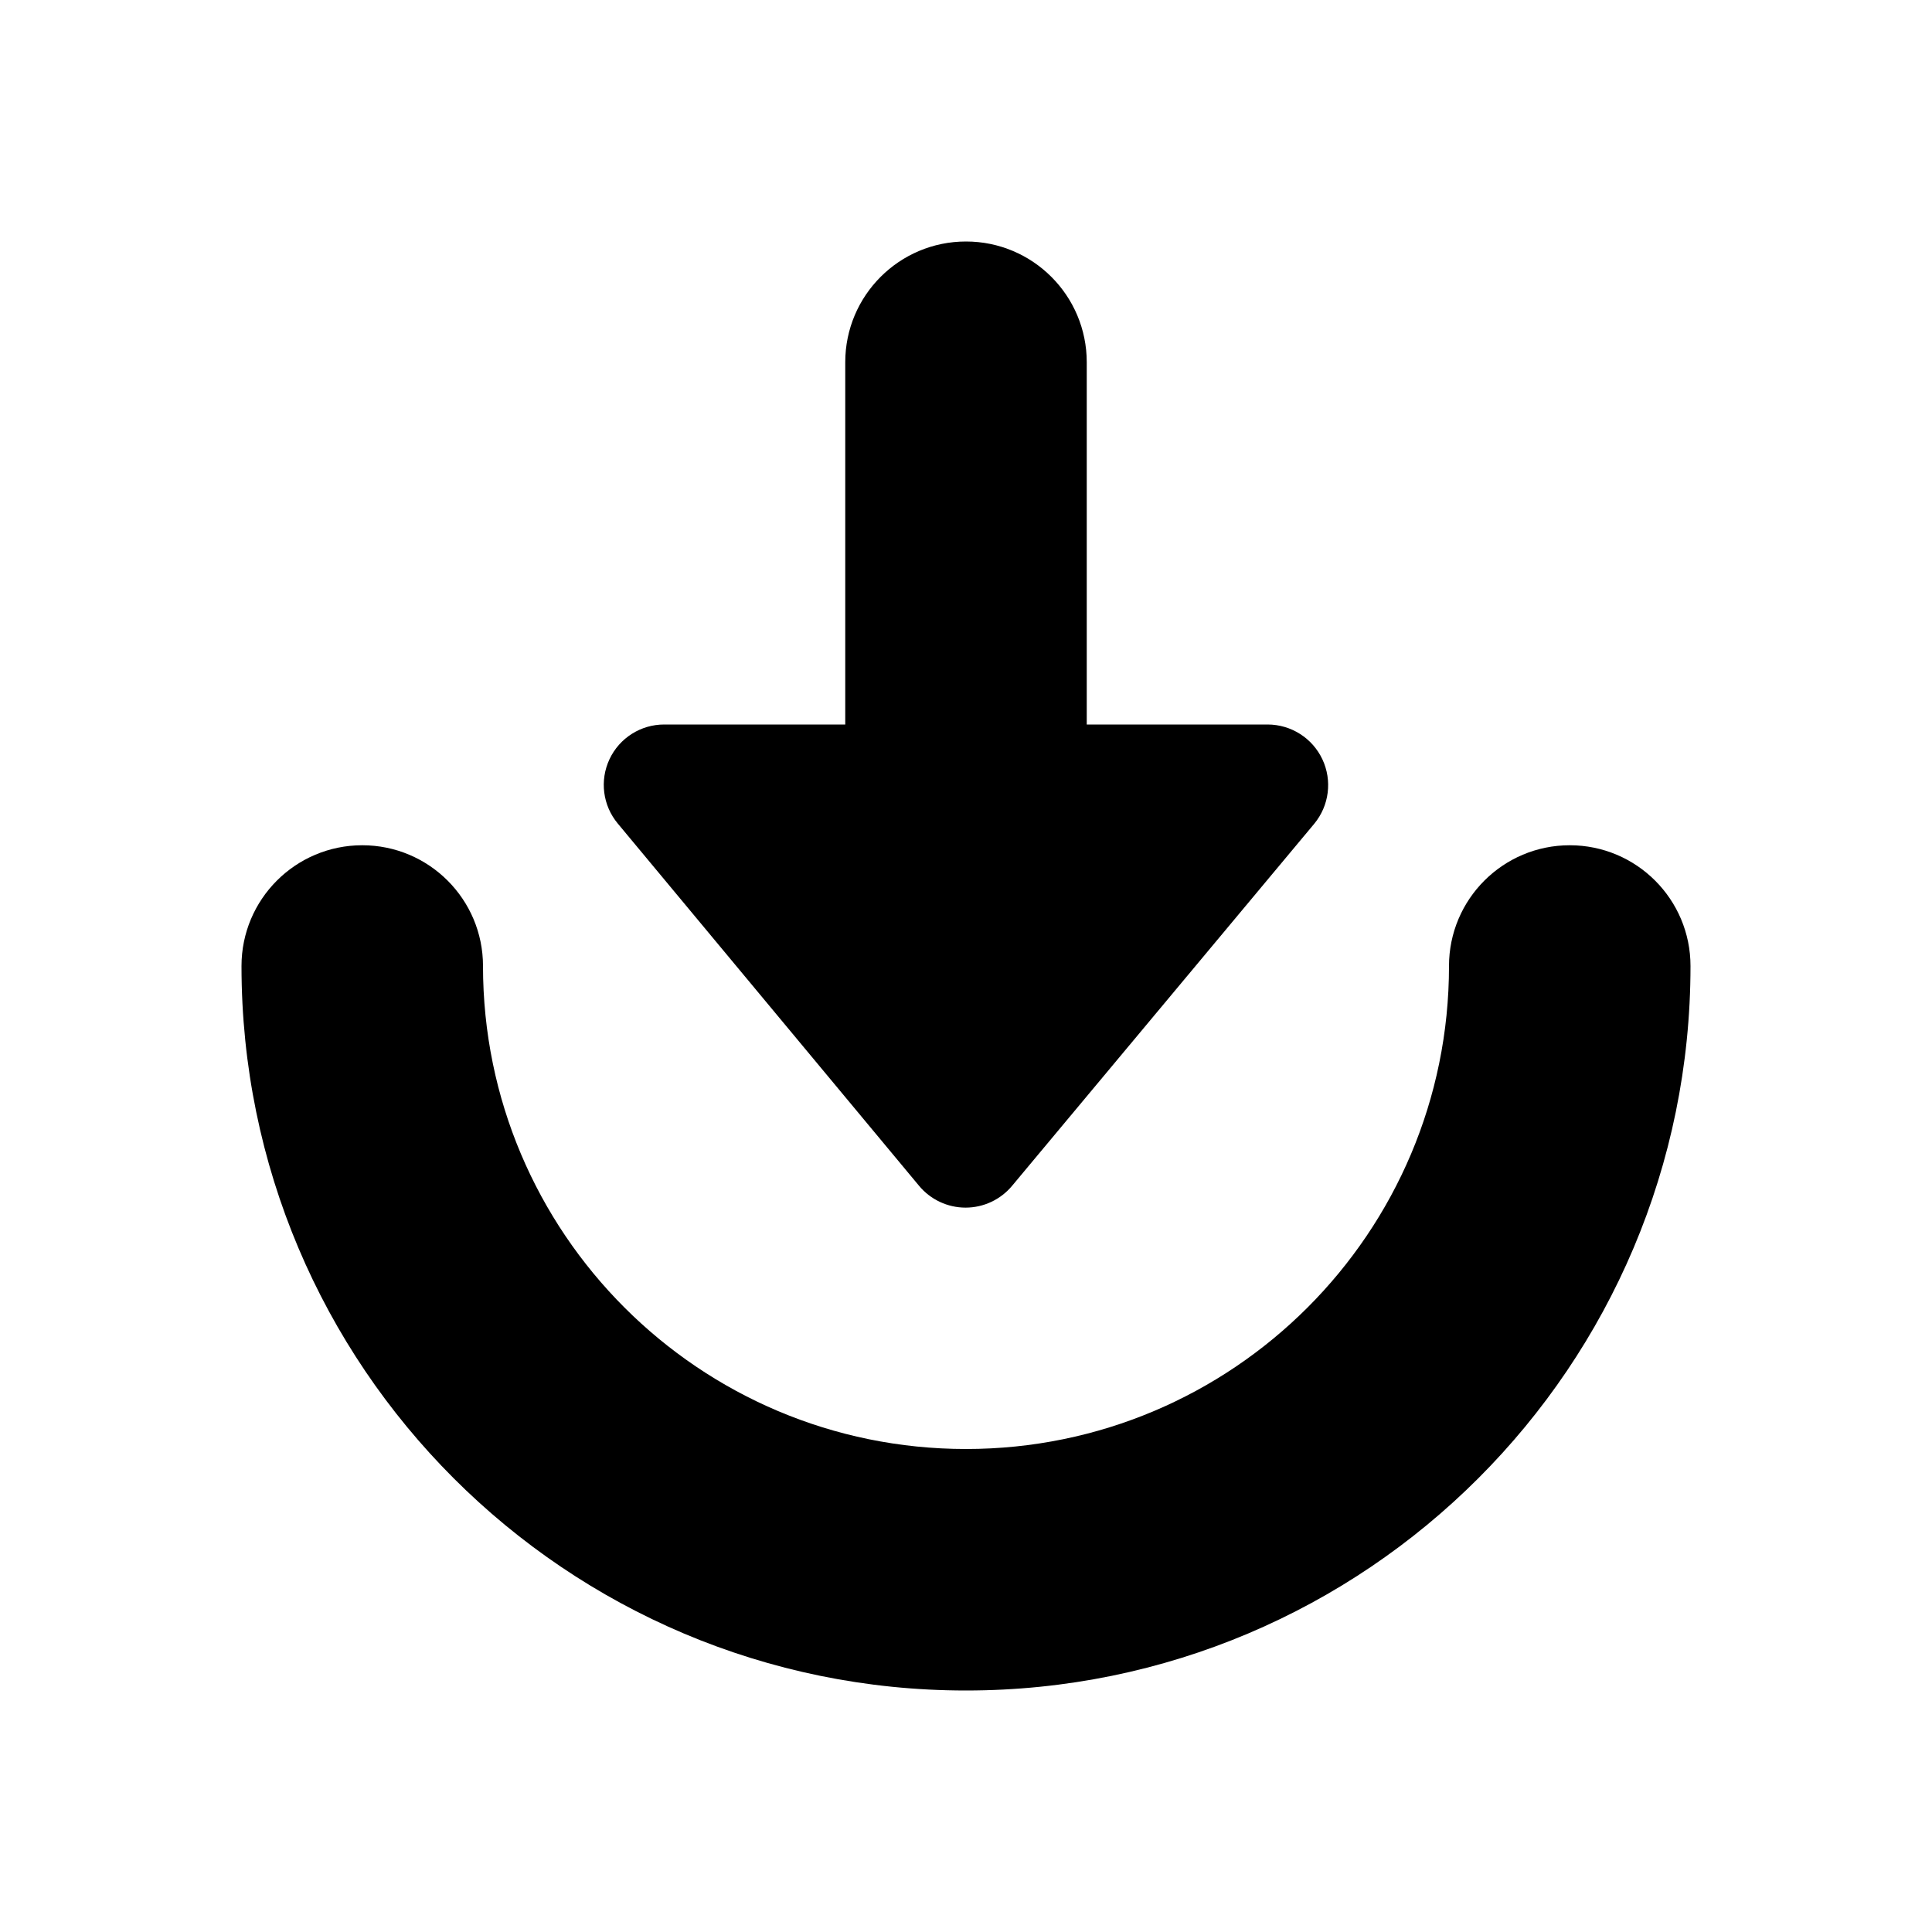
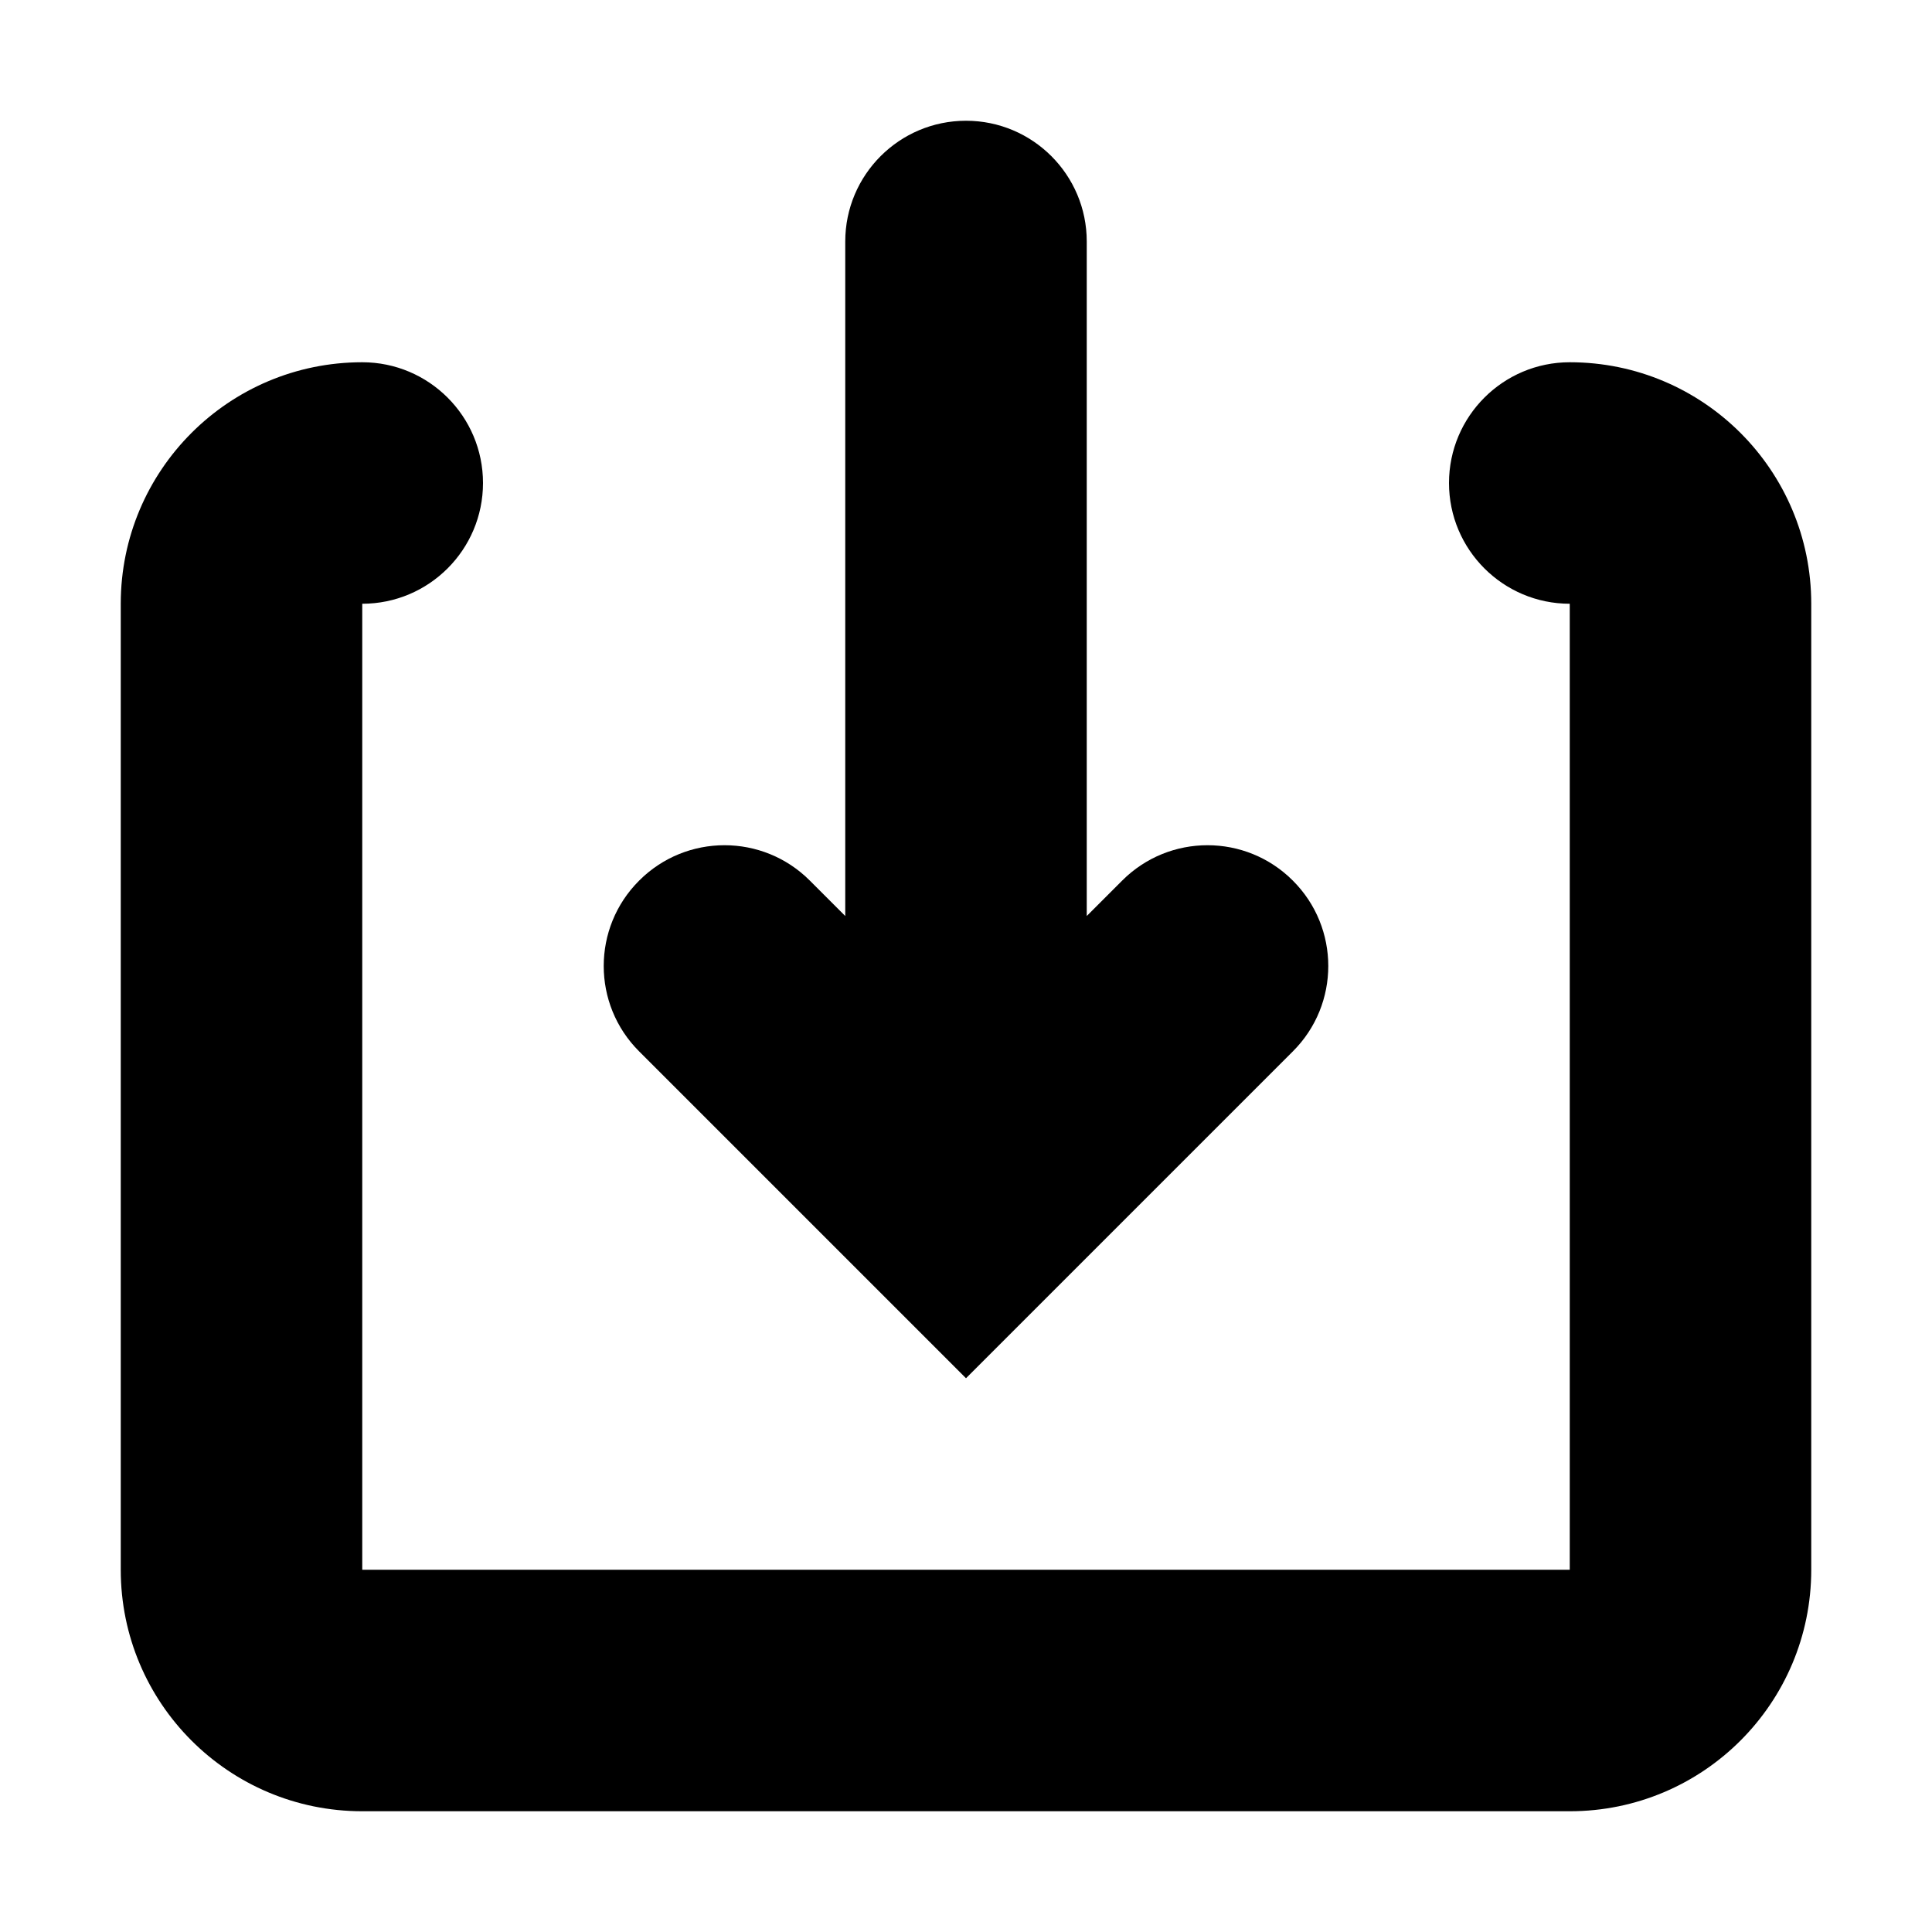
<svg xmlns="http://www.w3.org/2000/svg" width="16" height="16" viewBox="0 0 16 16">
-   <path d="M7 6V3a1 1 0 1 1 2 0v3h1.498a.502.502 0 0 1 .386.822L8.382 9.82a.501.501 0 0 1-.771 0L5.116 6.82a.5.5 0 0 1 .386-.82H7zM2 8a1 1 0 1 1 2 0 4 4 0 1 0 8 0 1 1 0 0 1 2 0A6 6 0 1 1 2 8z" id="a" />
+   <path fill="#000000" fill-rule="evenodd" d="M13,3 C14.105,3 15,3.895 15,5 L15,13 C15,14.105 14.105,15 13,15 L3,15 C1.895,15 1,14.105 1,13 L1,5 C1,3.895 1.895,3 3,3 C3.552,3 4,3.448 4,4 C4,4.552 3.552,5 3,5 L3,13 L13,13 L13,5 C12.448,5 12,4.552 12,4 C12,3.448 12.448,3 13,3 Z M8,1 C8.552,1 9,1.448 9,2 L9,7.586 L9.293,7.293 C9.683,6.902 10.317,6.902 10.707,7.293 C11.098,7.683 11.098,8.317 10.707,8.707 L8,11.414 L5.293,8.707 C4.902,8.317 4.902,7.683 5.293,7.293 C5.683,6.902 6.317,6.902 6.707,7.293 L7,7.586 L7,2 C7,1.448 7.448,1 8,1 Z" />
</svg>
